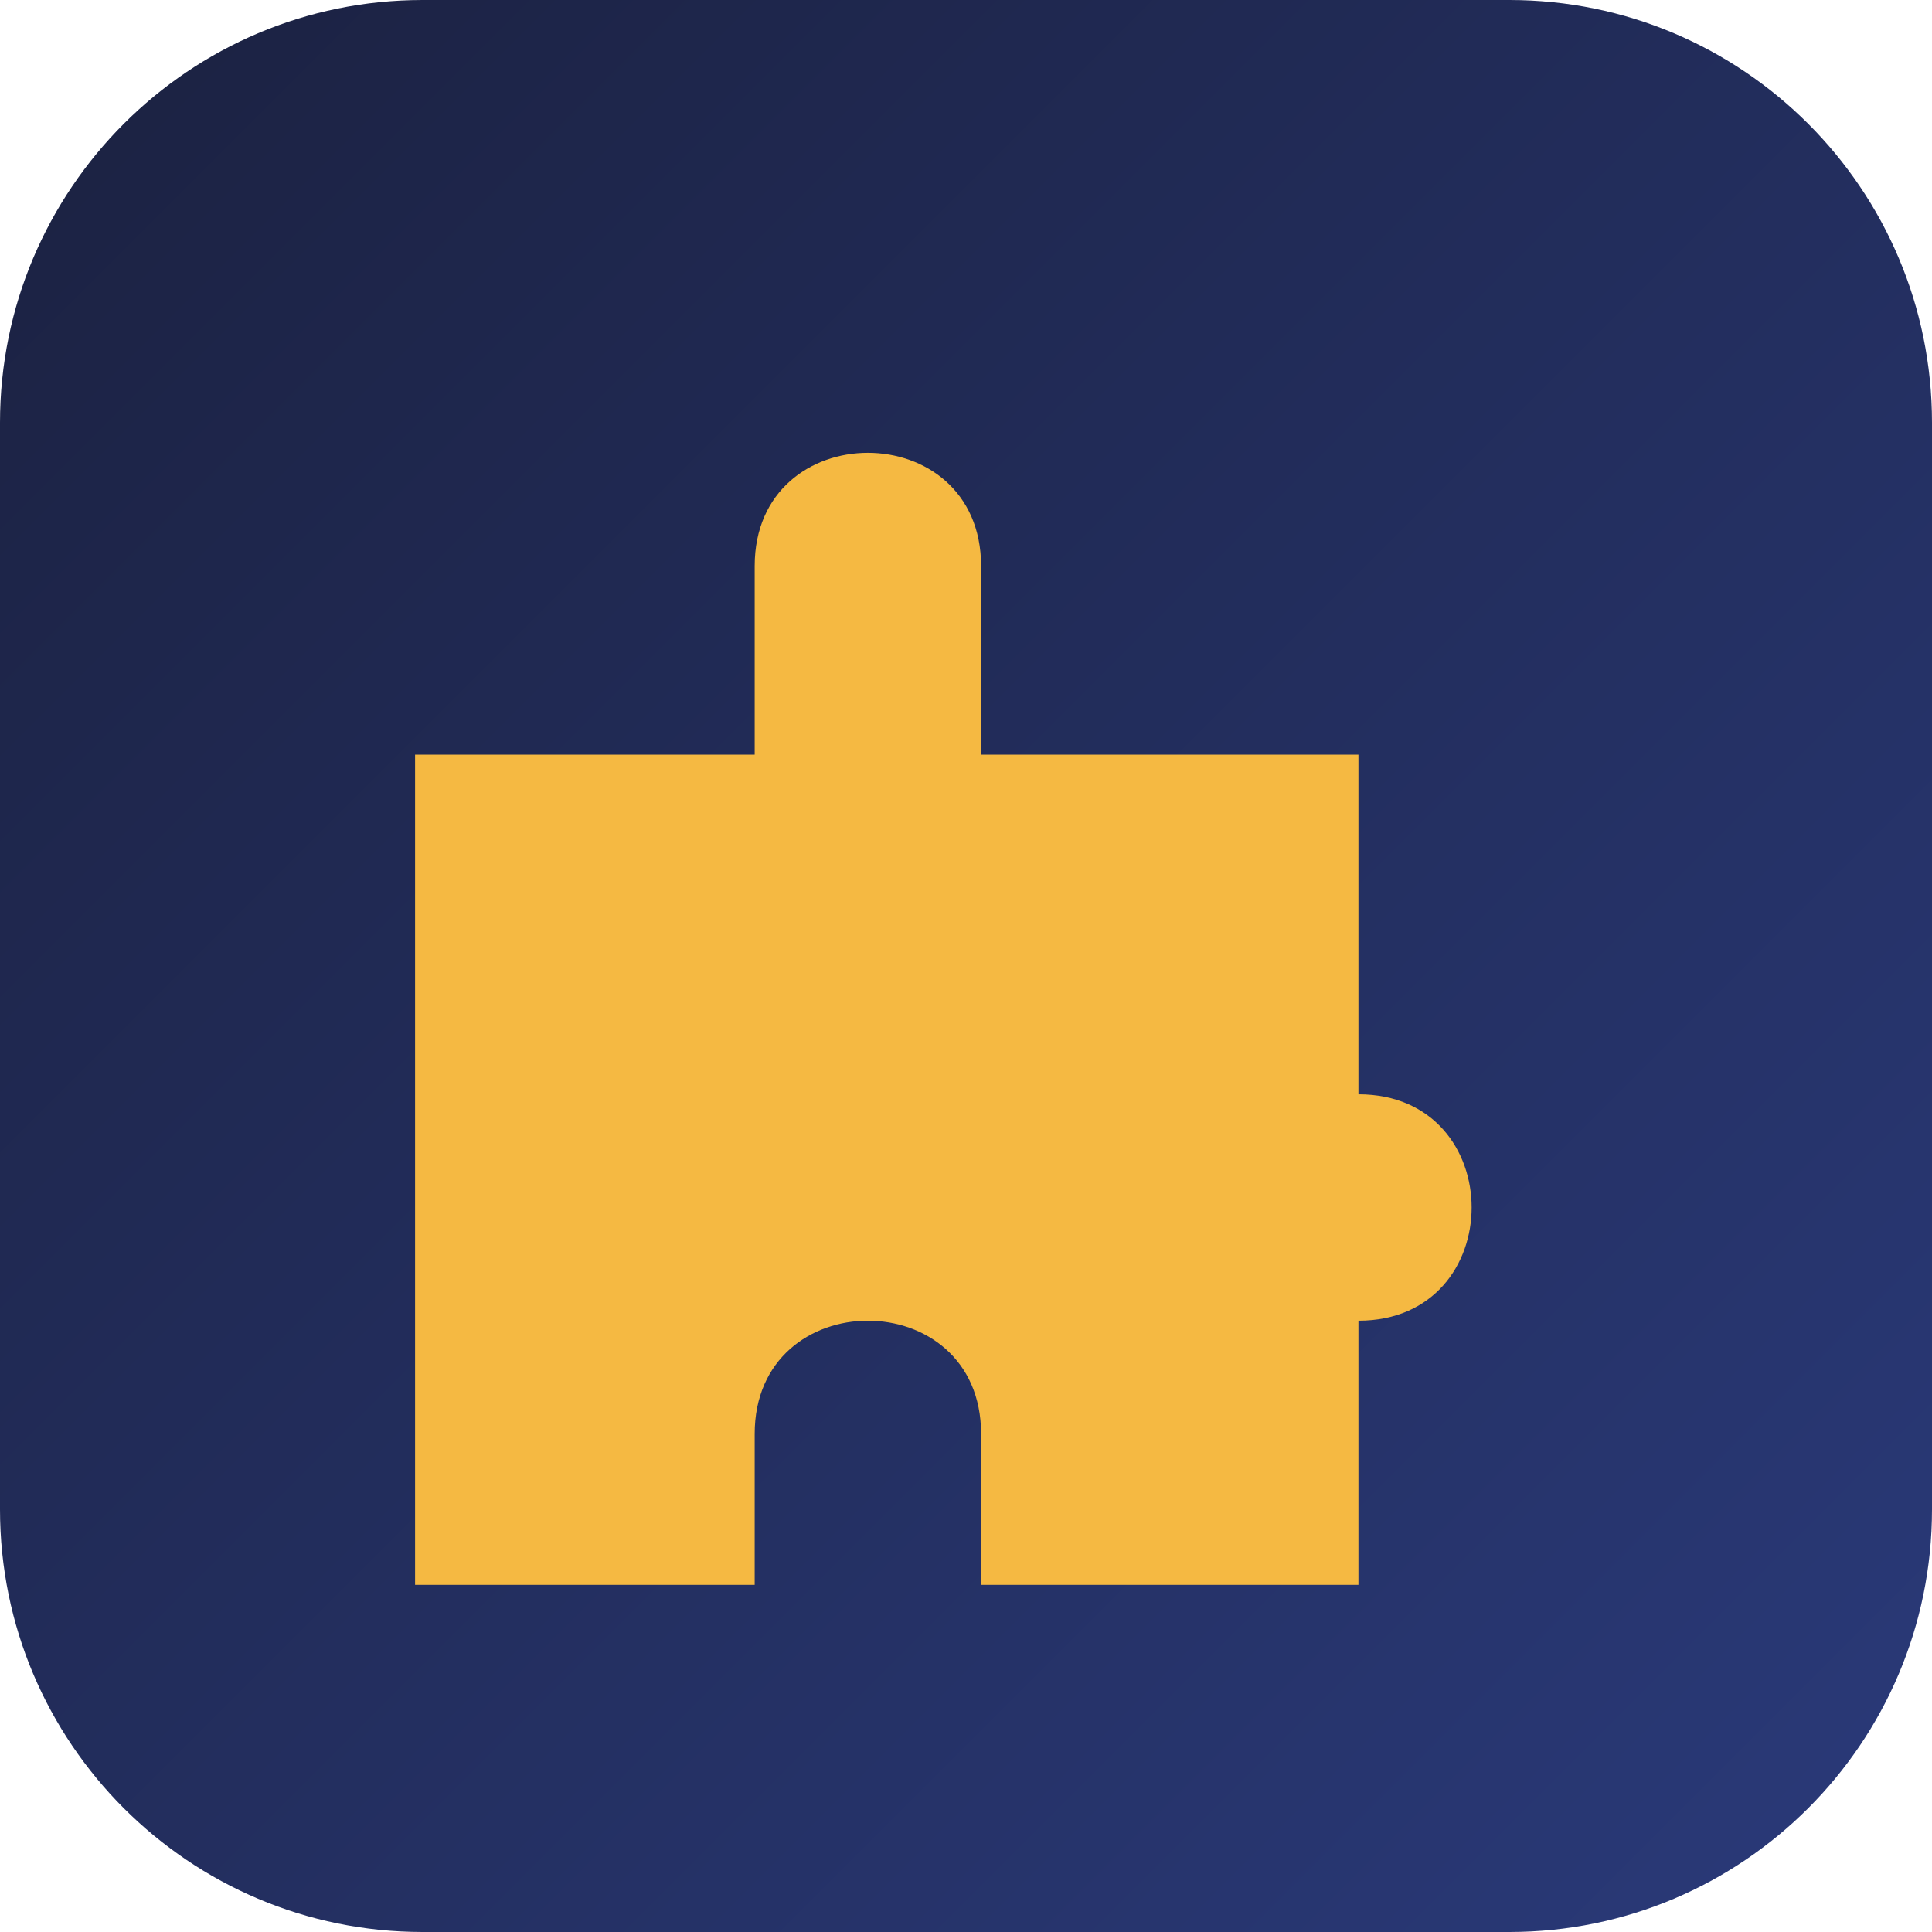
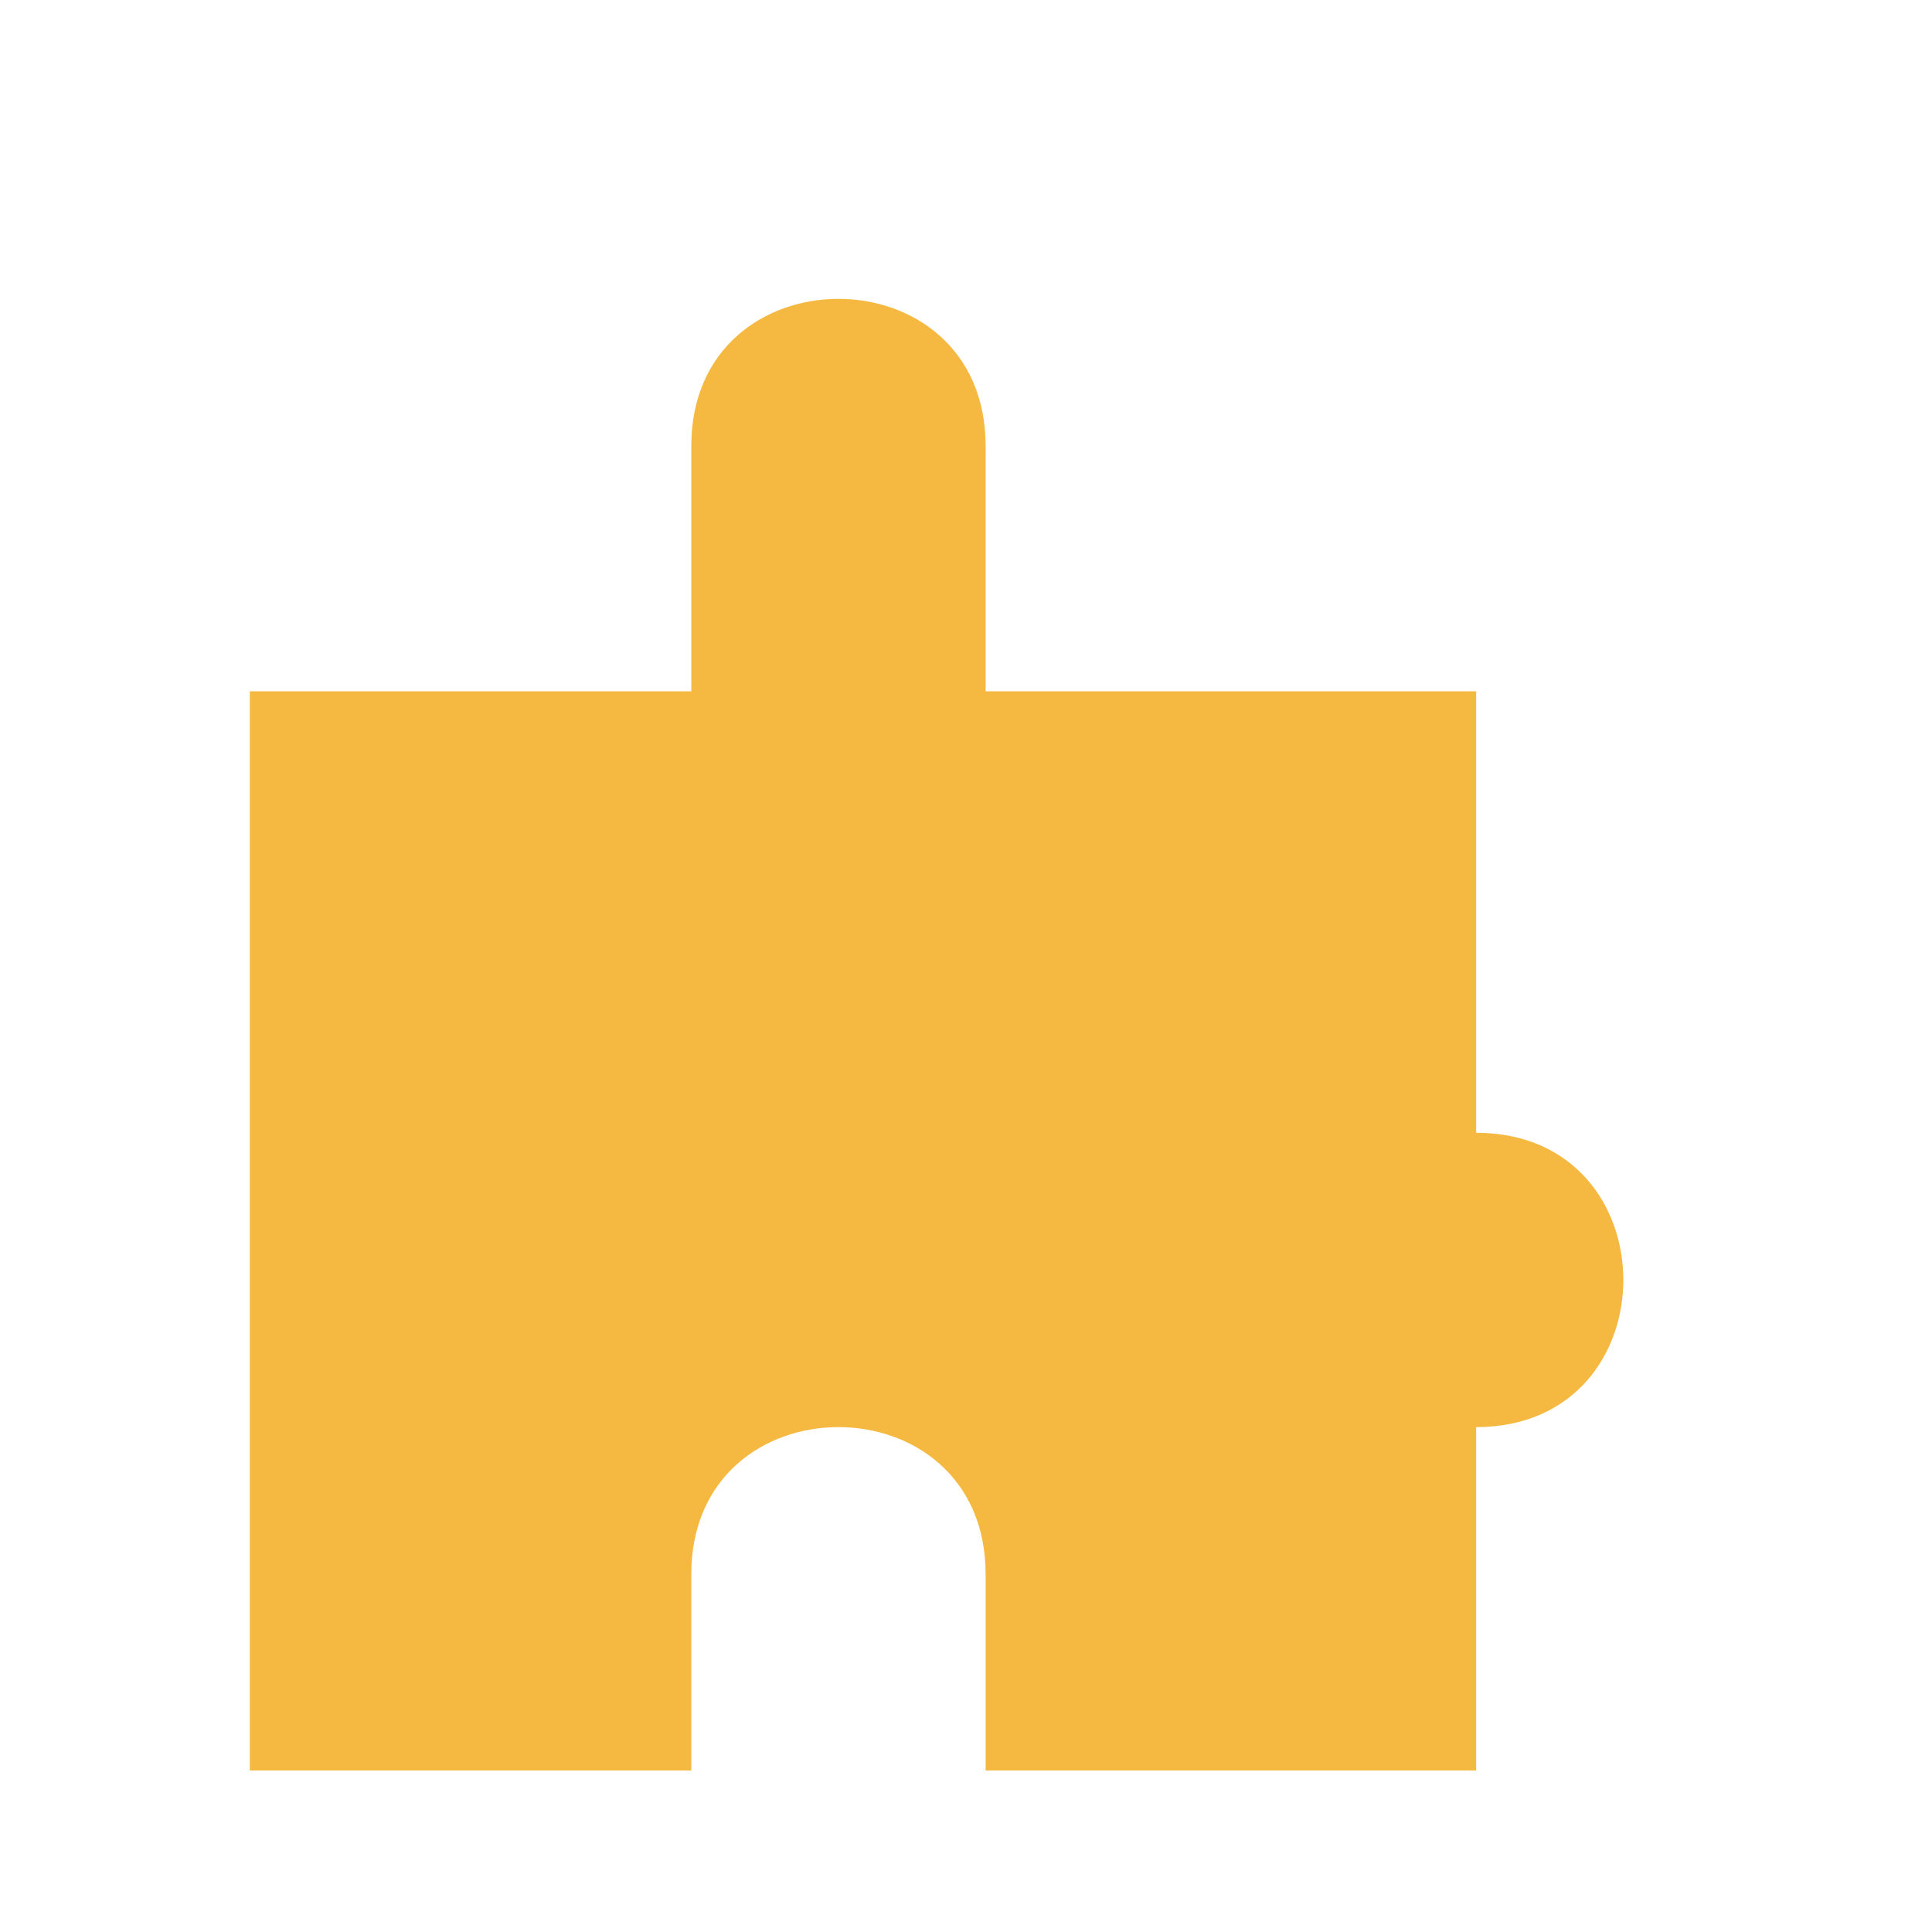
<svg xmlns="http://www.w3.org/2000/svg" viewBox="0 0 512 512" width="512" height="512">
-   <defs>
-     <linearGradient id="bg" x1="0" y1="0" x2="1" y2="1">
-       <stop offset="0" stop-color="#1b2140" />
-       <stop offset="1" stop-color="#2a3a7a" />
-     </linearGradient>
-   </defs>
-   <rect width="512" height="512" rx="112" fill="url(#bg)" />
-   <path d="M110 200 L200 200 L200 150 C200 110, 260 110, 260 150 L260 200 L360 200 L360 290 C400 290, 400 350, 360 350 L360 420 L260 420 L260 380 C260 340, 200 340, 200 380 L200 420 L110 420 Z" fill="#f5b942" />
+   <g transform="translate(256 256) scale(1.3) translate(-256 -256)">
+     <path d="M110 200 L200 200 L200 150 C200 110, 260 110, 260 150 L260 200 L360 200 L360 290 C400 290, 400 350, 360 350 L360 420 L260 420 L260 380 C260 340, 200 340, 200 380 L200 420 L110 420 Z" fill="#f5b942" />
+   </g>
</svg>
